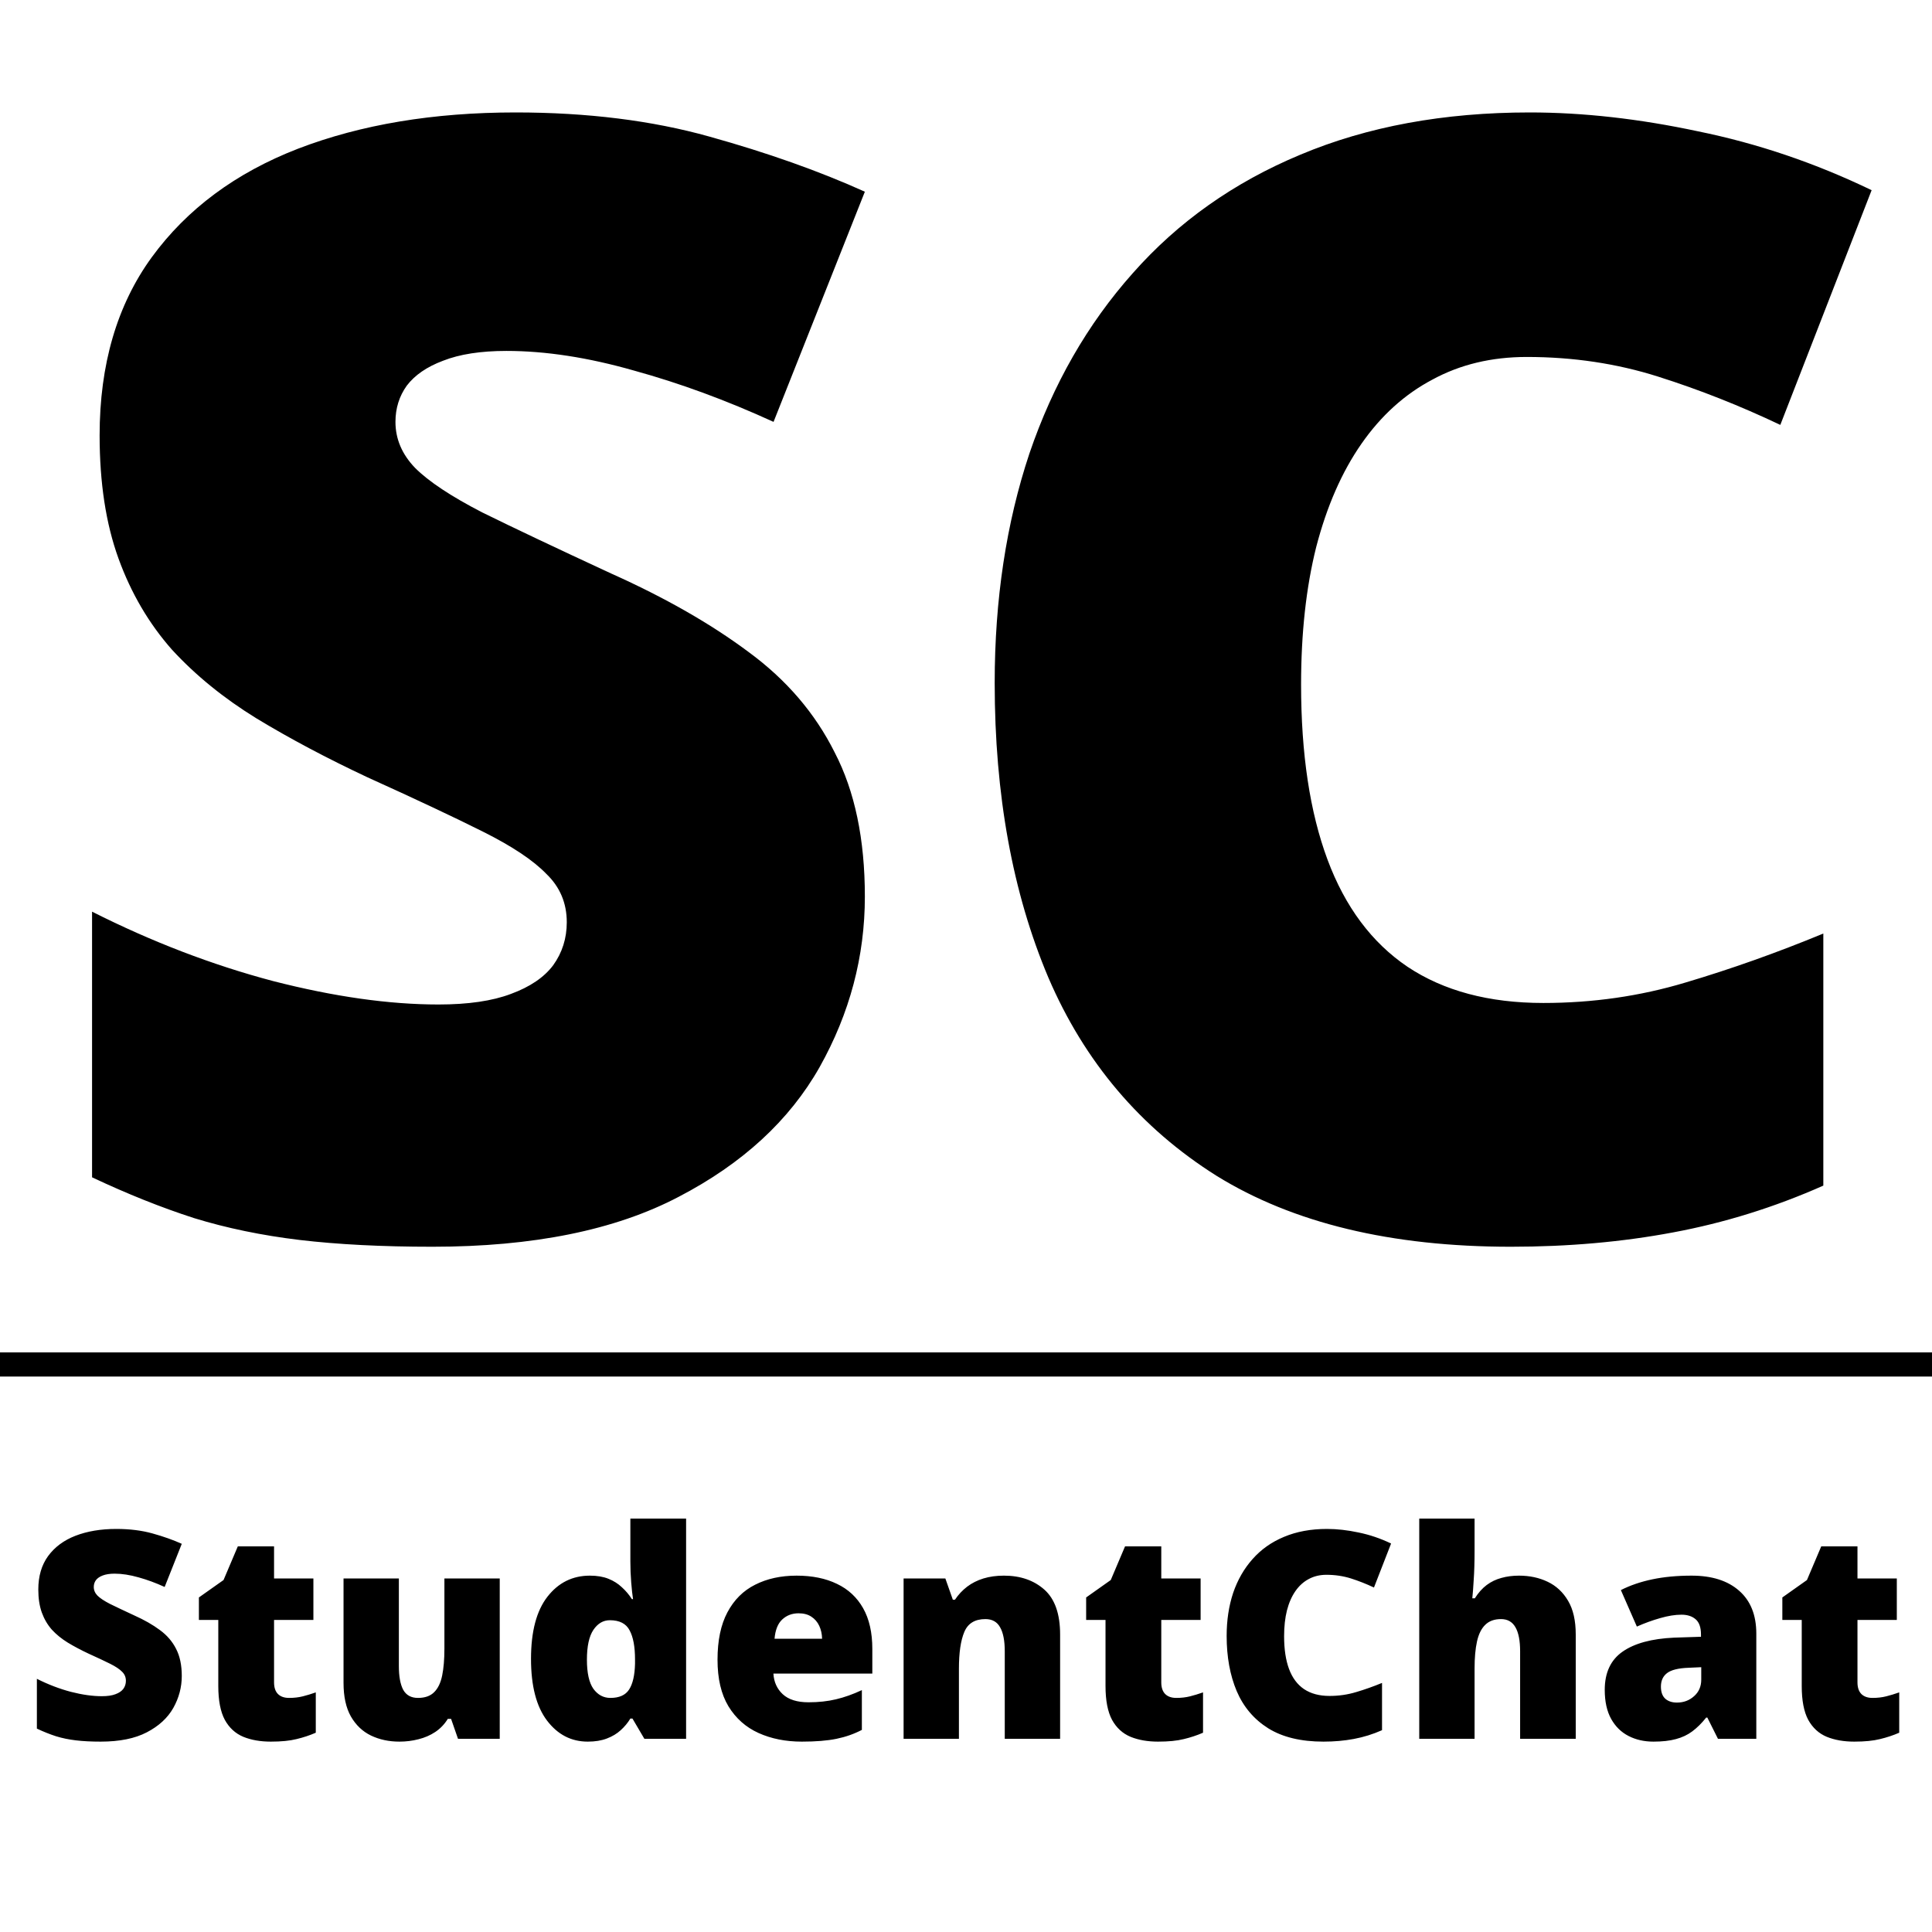
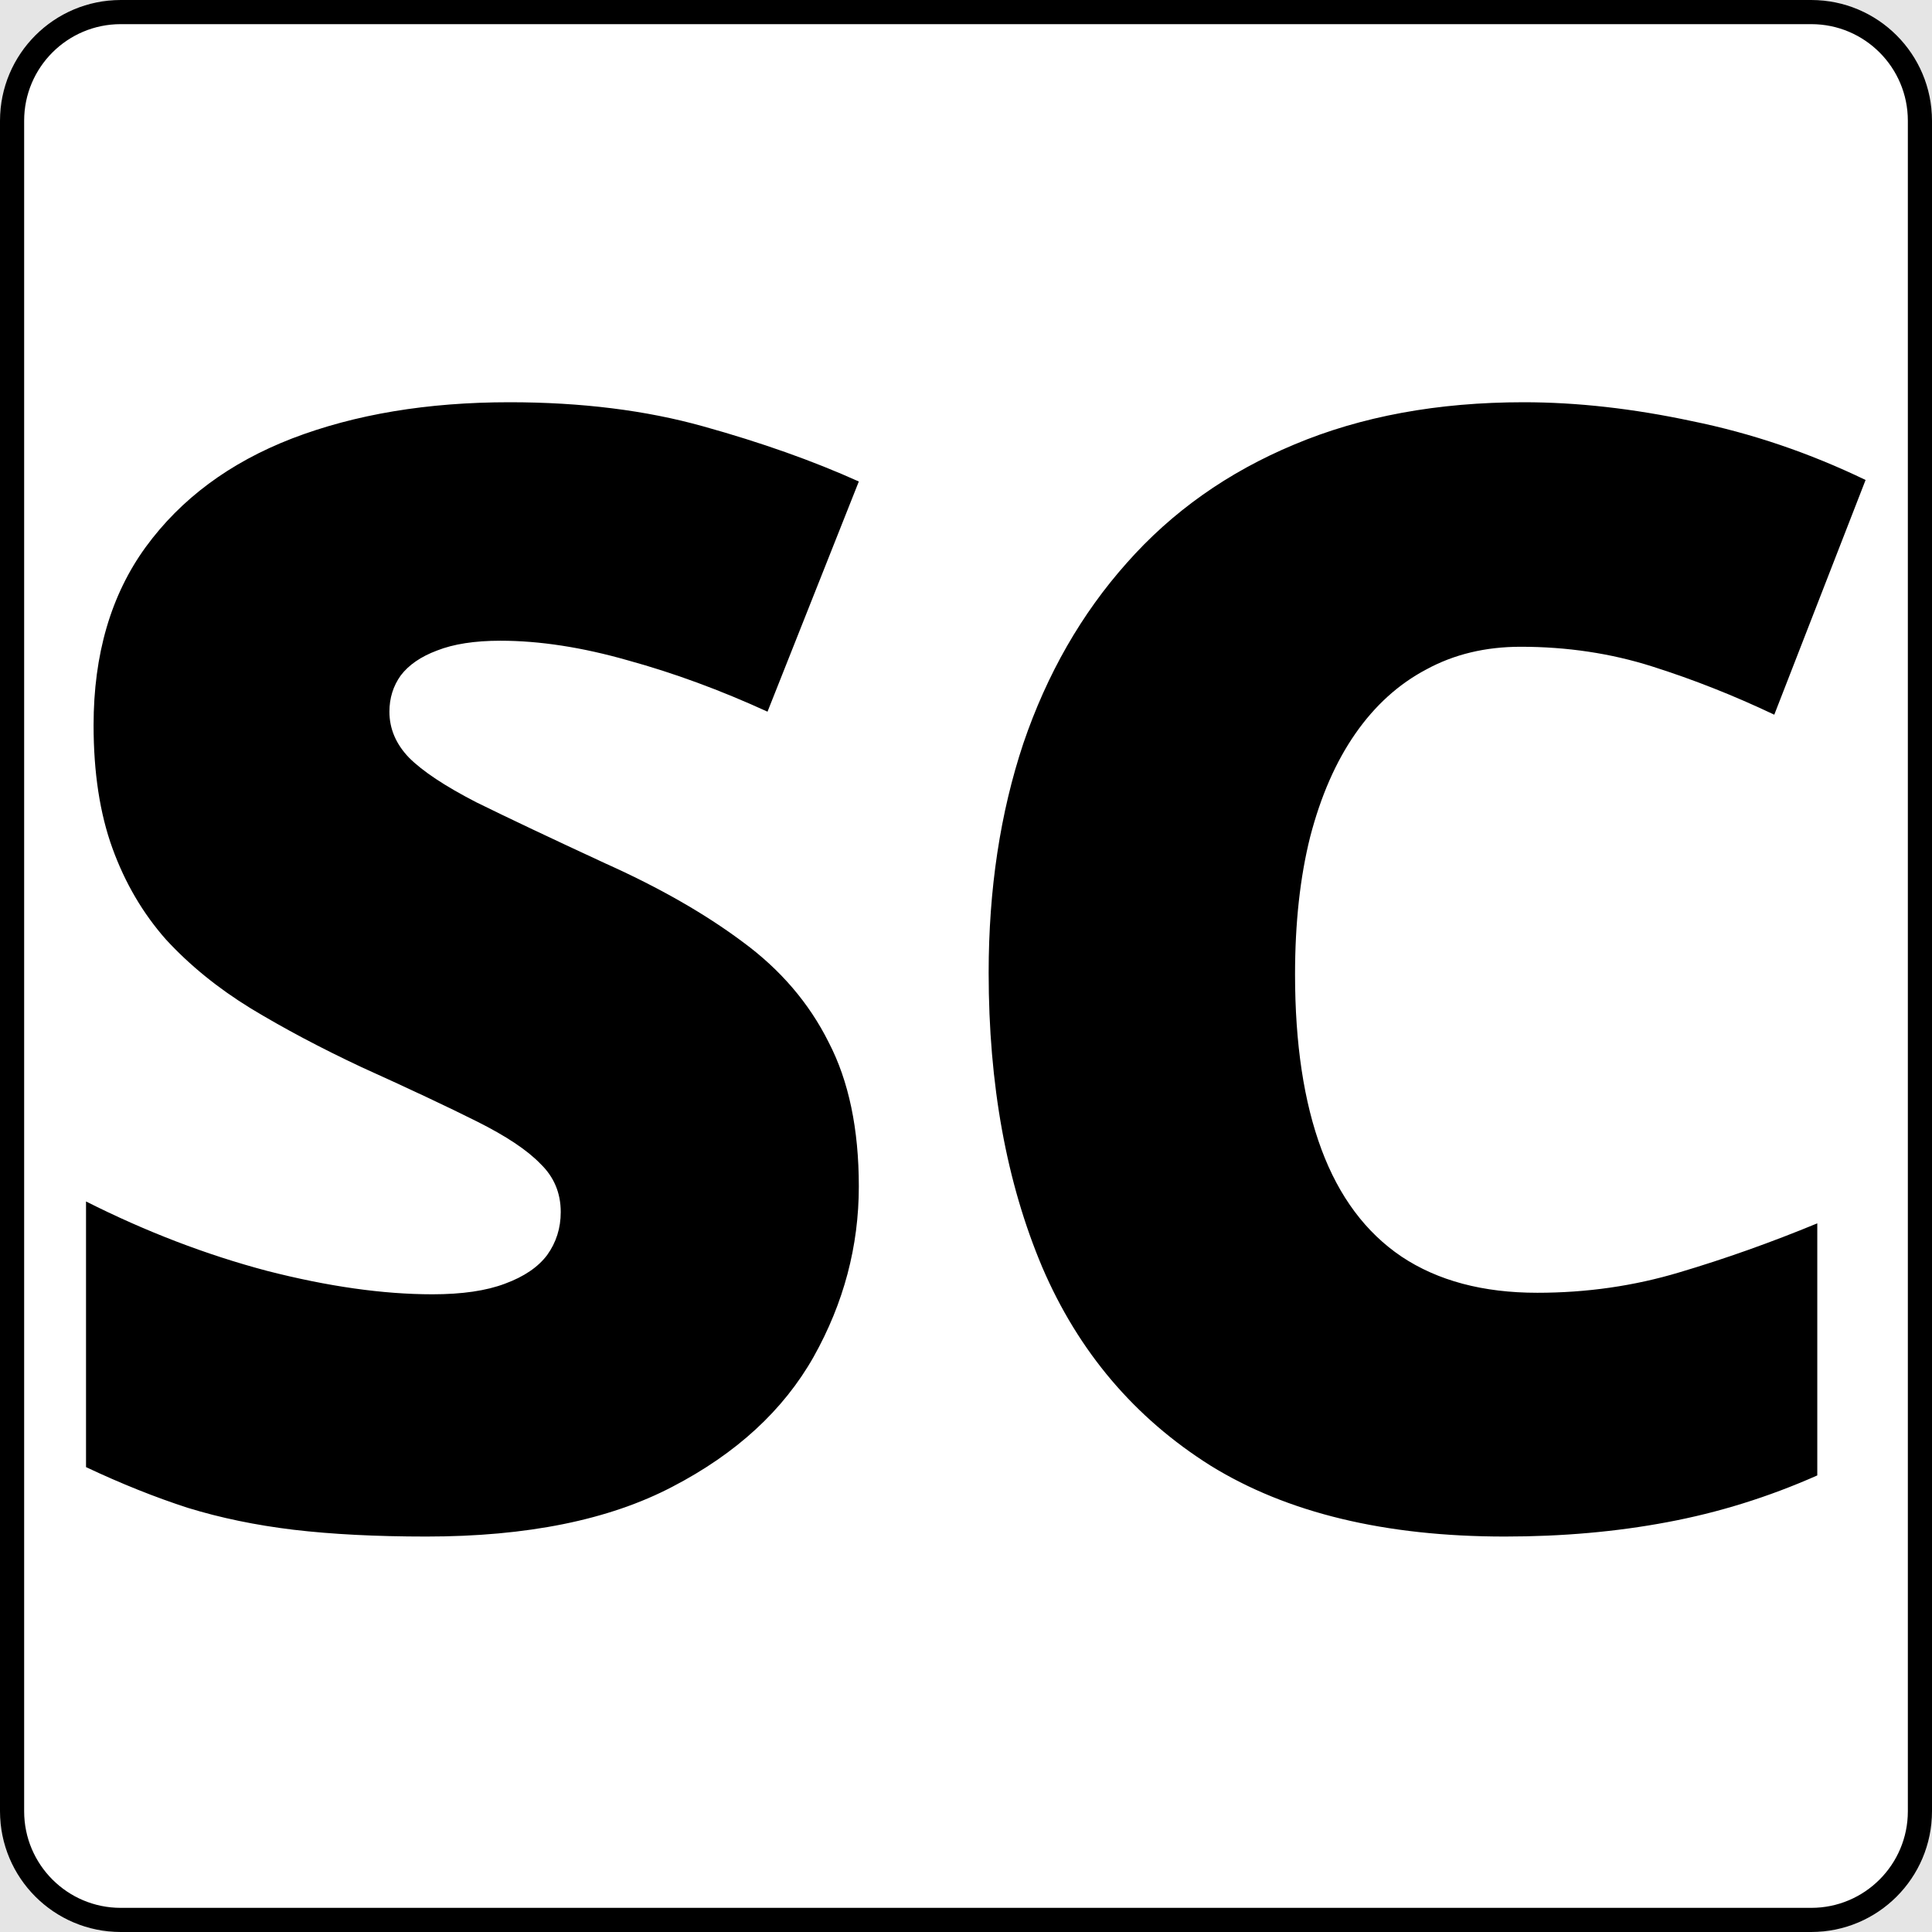
<svg xmlns="http://www.w3.org/2000/svg" width="80" height="80" viewBox="0 0 80 80" fill="none">
-   <g clip-path="url(#clip0_2_3)">
-     <rect width="80" height="80" fill="white" />
-     <path d="M35.812 37.125C35.812 39.604 35.188 41.958 33.938 44.188C32.688 46.396 30.74 48.188 28.094 49.562C25.469 50.938 22.073 51.625 17.906 51.625C15.823 51.625 13.99 51.531 12.406 51.344C10.844 51.156 9.385 50.854 8.031 50.438C6.677 50 5.271 49.438 3.812 48.75V37.75C6.292 39 8.792 39.958 11.312 40.625C13.833 41.271 16.115 41.594 18.156 41.594C19.385 41.594 20.385 41.448 21.156 41.156C21.948 40.865 22.531 40.469 22.906 39.969C23.281 39.448 23.469 38.854 23.469 38.188C23.469 37.396 23.188 36.729 22.625 36.188C22.083 35.625 21.208 35.042 20 34.438C18.792 33.833 17.198 33.083 15.219 32.188C13.531 31.396 12 30.583 10.625 29.75C9.271 28.917 8.104 27.969 7.125 26.906C6.167 25.823 5.427 24.562 4.906 23.125C4.385 21.688 4.125 19.99 4.125 18.031C4.125 15.094 4.844 12.635 6.281 10.656C7.74 8.656 9.76 7.156 12.344 6.156C14.948 5.156 17.948 4.656 21.344 4.656C24.323 4.656 27 4.99 29.375 5.656C31.771 6.323 33.917 7.083 35.812 7.938L32.031 17.469C30.073 16.573 28.146 15.865 26.25 15.344C24.354 14.802 22.594 14.531 20.969 14.531C19.906 14.531 19.031 14.667 18.344 14.938C17.677 15.188 17.177 15.531 16.844 15.969C16.531 16.406 16.375 16.906 16.375 17.469C16.375 18.177 16.646 18.812 17.188 19.375C17.75 19.938 18.677 20.552 19.969 21.219C21.281 21.865 23.062 22.708 25.312 23.75C27.542 24.75 29.438 25.833 31 27C32.562 28.146 33.75 29.531 34.562 31.156C35.396 32.76 35.812 34.75 35.812 37.125ZM63.219 14.781C61.76 14.781 60.458 15.094 59.312 15.719C58.167 16.323 57.188 17.208 56.375 18.375C55.562 19.542 54.938 20.969 54.5 22.656C54.083 24.323 53.875 26.219 53.875 28.344C53.875 31.219 54.24 33.635 54.969 35.594C55.698 37.552 56.802 39.031 58.281 40.031C59.781 41.031 61.656 41.531 63.906 41.531C65.948 41.531 67.906 41.25 69.781 40.688C71.677 40.125 73.583 39.448 75.5 38.656V49.094C73.479 49.99 71.406 50.635 69.281 51.031C67.177 51.427 64.938 51.625 62.562 51.625C57.604 51.625 53.542 50.646 50.375 48.688C47.229 46.708 44.906 43.969 43.406 40.469C41.927 36.969 41.188 32.906 41.188 28.281C41.188 24.823 41.667 21.656 42.625 18.781C43.604 15.906 45.031 13.417 46.906 11.312C48.781 9.188 51.094 7.552 53.844 6.406C56.615 5.24 59.781 4.656 63.344 4.656C65.552 4.656 67.875 4.917 70.312 5.438C72.771 5.938 75.167 6.75 77.5 7.875L73.719 17.594C72.052 16.802 70.365 16.135 68.656 15.594C66.948 15.052 65.135 14.781 63.219 14.781Z" fill="black" />
-     <line y1="56.5" x2="80" y2="56.5" stroke="black" />
-     <path d="M7.527 69.398C7.527 69.863 7.41 70.305 7.176 70.723C6.941 71.137 6.576 71.473 6.08 71.731C5.588 71.988 4.951 72.117 4.17 72.117C3.779 72.117 3.436 72.1 3.139 72.064C2.846 72.029 2.572 71.973 2.318 71.894C2.064 71.812 1.801 71.707 1.527 71.578V69.516C1.992 69.75 2.461 69.93 2.934 70.055C3.406 70.176 3.834 70.236 4.217 70.236C4.447 70.236 4.635 70.209 4.779 70.154C4.928 70.1 5.037 70.025 5.107 69.932C5.178 69.834 5.213 69.723 5.213 69.598C5.213 69.449 5.16 69.324 5.055 69.223C4.953 69.117 4.789 69.008 4.562 68.894C4.336 68.781 4.037 68.641 3.666 68.473C3.35 68.324 3.062 68.172 2.805 68.016C2.551 67.859 2.332 67.682 2.148 67.482C1.969 67.279 1.83 67.043 1.732 66.773C1.635 66.504 1.586 66.186 1.586 65.818C1.586 65.268 1.721 64.807 1.99 64.436C2.264 64.061 2.643 63.779 3.127 63.592C3.615 63.404 4.178 63.31 4.814 63.31C5.373 63.31 5.875 63.373 6.32 63.498C6.77 63.623 7.172 63.766 7.527 63.926L6.818 65.713C6.451 65.545 6.09 65.412 5.734 65.314C5.379 65.213 5.049 65.162 4.744 65.162C4.545 65.162 4.381 65.188 4.252 65.238C4.127 65.285 4.033 65.35 3.971 65.432C3.912 65.514 3.883 65.607 3.883 65.713C3.883 65.846 3.934 65.965 4.035 66.07C4.141 66.176 4.314 66.291 4.557 66.416C4.803 66.537 5.137 66.695 5.559 66.891C5.977 67.078 6.332 67.281 6.625 67.5C6.918 67.715 7.141 67.975 7.293 68.279C7.449 68.58 7.527 68.953 7.527 69.398ZM11.969 70.307C12.176 70.307 12.365 70.285 12.537 70.242C12.709 70.199 12.889 70.144 13.076 70.078V71.748C12.826 71.857 12.56 71.945 12.279 72.012C12.002 72.082 11.646 72.117 11.213 72.117C10.783 72.117 10.404 72.051 10.076 71.918C9.748 71.781 9.492 71.547 9.309 71.215C9.129 70.879 9.039 70.412 9.039 69.814V67.078H8.236V66.147L9.256 65.426L9.848 64.031H11.348V65.361H12.977V67.078H11.348V69.662C11.348 69.877 11.402 70.039 11.512 70.148C11.621 70.254 11.773 70.307 11.969 70.307ZM20.693 65.361V72H18.965L18.678 71.174H18.543C18.406 71.397 18.232 71.578 18.021 71.719C17.814 71.856 17.584 71.955 17.33 72.018C17.076 72.084 16.812 72.117 16.539 72.117C16.105 72.117 15.713 72.033 15.361 71.865C15.014 71.697 14.736 71.434 14.529 71.074C14.326 70.715 14.225 70.252 14.225 69.686V65.361H16.516V68.988C16.516 69.418 16.576 69.746 16.697 69.973C16.822 70.195 17.025 70.307 17.307 70.307C17.596 70.307 17.818 70.228 17.975 70.072C18.135 69.916 18.246 69.686 18.309 69.381C18.371 69.076 18.402 68.705 18.402 68.268V65.361H20.693ZM24.338 72.117C23.654 72.117 23.092 71.826 22.65 71.244C22.209 70.662 21.988 69.811 21.988 68.689C21.988 67.557 22.215 66.699 22.668 66.117C23.121 65.535 23.707 65.244 24.426 65.244C24.723 65.244 24.979 65.287 25.193 65.373C25.408 65.459 25.594 65.576 25.75 65.725C25.91 65.869 26.049 66.033 26.166 66.217H26.213C26.186 66.049 26.16 65.818 26.137 65.525C26.113 65.228 26.102 64.939 26.102 64.658V62.883H28.41V72H26.682L26.189 71.162H26.102C25.996 71.338 25.863 71.498 25.703 71.643C25.547 71.787 25.355 71.902 25.129 71.988C24.906 72.074 24.643 72.117 24.338 72.117ZM25.275 70.307C25.643 70.307 25.9 70.191 26.049 69.961C26.201 69.727 26.283 69.371 26.295 68.894V68.713C26.295 68.189 26.221 67.789 26.072 67.512C25.928 67.231 25.654 67.09 25.252 67.09C24.979 67.09 24.752 67.223 24.572 67.488C24.393 67.754 24.303 68.166 24.303 68.725C24.303 69.275 24.393 69.678 24.572 69.932C24.756 70.182 24.99 70.307 25.275 70.307ZM32.986 65.244C33.631 65.244 34.188 65.357 34.656 65.584C35.125 65.807 35.486 66.143 35.74 66.592C35.994 67.041 36.121 67.603 36.121 68.279V69.299H32.025C32.045 69.647 32.174 69.932 32.412 70.154C32.654 70.377 33.01 70.488 33.478 70.488C33.893 70.488 34.272 70.447 34.615 70.365C34.963 70.283 35.32 70.156 35.688 69.984V71.631C35.367 71.799 35.018 71.922 34.639 72C34.26 72.078 33.781 72.117 33.203 72.117C32.535 72.117 31.938 71.998 31.41 71.76C30.883 71.522 30.467 71.152 30.162 70.652C29.861 70.152 29.711 69.51 29.711 68.725C29.711 67.928 29.848 67.273 30.121 66.762C30.395 66.246 30.777 65.865 31.27 65.619C31.762 65.369 32.334 65.244 32.986 65.244ZM33.068 66.803C32.799 66.803 32.572 66.889 32.389 67.061C32.209 67.228 32.103 67.494 32.072 67.857H34.041C34.037 67.662 33.998 67.484 33.924 67.324C33.85 67.164 33.74 67.037 33.596 66.943C33.455 66.85 33.279 66.803 33.068 66.803ZM41.57 65.244C42.254 65.244 42.812 65.438 43.246 65.824C43.68 66.211 43.897 66.83 43.897 67.682V72H41.605V68.379C41.605 67.938 41.541 67.606 41.412 67.383C41.287 67.156 41.084 67.043 40.803 67.043C40.369 67.043 40.078 67.221 39.93 67.576C39.781 67.928 39.707 68.434 39.707 69.094V72H37.416V65.361H39.145L39.455 66.24H39.543C39.684 66.029 39.852 65.85 40.047 65.701C40.242 65.553 40.467 65.439 40.721 65.361C40.975 65.283 41.258 65.244 41.57 65.244ZM48.707 70.307C48.914 70.307 49.103 70.285 49.275 70.242C49.447 70.199 49.627 70.144 49.815 70.078V71.748C49.565 71.857 49.299 71.945 49.018 72.012C48.74 72.082 48.385 72.117 47.951 72.117C47.522 72.117 47.143 72.051 46.815 71.918C46.486 71.781 46.23 71.547 46.047 71.215C45.867 70.879 45.777 70.412 45.777 69.814V67.078H44.975V66.147L45.994 65.426L46.586 64.031H48.086V65.361H49.715V67.078H48.086V69.662C48.086 69.877 48.141 70.039 48.25 70.148C48.359 70.254 48.512 70.307 48.707 70.307ZM54.924 65.209C54.65 65.209 54.406 65.268 54.191 65.385C53.977 65.498 53.793 65.664 53.641 65.883C53.488 66.102 53.371 66.369 53.289 66.686C53.211 66.998 53.172 67.353 53.172 67.752C53.172 68.291 53.24 68.744 53.377 69.111C53.514 69.478 53.721 69.756 53.998 69.943C54.279 70.131 54.631 70.225 55.053 70.225C55.435 70.225 55.803 70.172 56.154 70.066C56.51 69.961 56.867 69.834 57.227 69.686V71.643C56.848 71.811 56.459 71.932 56.06 72.006C55.666 72.08 55.246 72.117 54.801 72.117C53.871 72.117 53.109 71.934 52.516 71.566C51.926 71.195 51.49 70.682 51.209 70.025C50.932 69.369 50.793 68.607 50.793 67.74C50.793 67.092 50.883 66.498 51.062 65.959C51.246 65.42 51.514 64.953 51.865 64.559C52.217 64.16 52.65 63.853 53.166 63.639C53.685 63.42 54.279 63.31 54.947 63.31C55.361 63.31 55.797 63.359 56.254 63.457C56.715 63.551 57.164 63.703 57.602 63.914L56.893 65.736C56.58 65.588 56.264 65.463 55.943 65.361C55.623 65.26 55.283 65.209 54.924 65.209ZM61.059 62.883V64.178C61.059 64.67 61.047 65.084 61.023 65.42C61.004 65.752 60.984 66.006 60.965 66.182H61.07C61.215 65.951 61.379 65.768 61.562 65.631C61.746 65.494 61.949 65.397 62.172 65.338C62.395 65.275 62.637 65.244 62.898 65.244C63.336 65.244 63.73 65.328 64.082 65.496C64.438 65.664 64.721 65.928 64.932 66.287C65.143 66.643 65.248 67.107 65.248 67.682V72H62.945V68.379C62.945 67.938 62.881 67.606 62.752 67.383C62.623 67.156 62.424 67.043 62.154 67.043C61.877 67.043 61.658 67.123 61.498 67.283C61.338 67.439 61.225 67.67 61.158 67.975C61.092 68.275 61.059 68.644 61.059 69.082V72H58.768V62.883H61.059ZM70.047 65.244C70.887 65.244 71.543 65.453 72.016 65.871C72.488 66.285 72.725 66.877 72.725 67.647V72H71.137L70.697 71.121H70.65C70.463 71.356 70.269 71.547 70.07 71.695C69.875 71.84 69.65 71.945 69.397 72.012C69.143 72.082 68.832 72.117 68.465 72.117C68.082 72.117 67.738 72.039 67.434 71.883C67.129 71.727 66.889 71.49 66.713 71.174C66.537 70.857 66.449 70.457 66.449 69.973C66.449 69.262 66.695 68.734 67.188 68.391C67.68 68.047 68.393 67.853 69.326 67.811L70.434 67.775V67.682C70.434 67.385 70.359 67.174 70.211 67.049C70.066 66.924 69.871 66.861 69.625 66.861C69.363 66.861 69.07 66.908 68.746 67.002C68.426 67.092 68.103 67.209 67.779 67.353L67.117 65.842C67.5 65.647 67.934 65.498 68.418 65.397C68.902 65.295 69.445 65.244 70.047 65.244ZM70.445 69.035L69.918 69.059C69.496 69.074 69.199 69.148 69.027 69.281C68.859 69.41 68.775 69.596 68.775 69.838C68.775 70.064 68.836 70.232 68.957 70.342C69.078 70.447 69.238 70.5 69.438 70.5C69.715 70.5 69.951 70.412 70.147 70.236C70.346 70.061 70.445 69.832 70.445 69.551V69.035ZM77.535 70.307C77.742 70.307 77.932 70.285 78.103 70.242C78.275 70.199 78.455 70.144 78.643 70.078V71.748C78.393 71.857 78.127 71.945 77.846 72.012C77.568 72.082 77.213 72.117 76.779 72.117C76.35 72.117 75.971 72.051 75.643 71.918C75.314 71.781 75.059 71.547 74.875 71.215C74.695 70.879 74.606 70.412 74.606 69.814V67.078H73.803V66.147L74.822 65.426L75.414 64.031H76.914V65.361H78.543V67.078H76.914V69.662C76.914 69.877 76.969 70.039 77.078 70.148C77.188 70.254 77.34 70.307 77.535 70.307Z" fill="black" />
+   <rect width="80" height="80" fill="#E5E5E5" />
+   <g clip-path="url(#clip0_0_1)">
+     <rect width="80" height="80" rx="5" fill="white" />
+     <path d="M35.562 49.125C35.562 51.604 34.938 53.958 33.688 56.188C32.438 58.396 30.49 60.188 27.844 61.562C25.219 62.938 21.823 63.625 17.656 63.625C15.573 63.625 13.74 63.531 12.156 63.344C10.594 63.156 9.135 62.854 7.781 62.438C6.427 62 5.021 61.438 3.562 60.75V49.75C6.042 51 8.542 51.958 11.062 52.625C13.583 53.271 15.865 53.594 17.906 53.594C19.135 53.594 20.135 53.448 20.906 53.156C21.698 52.865 22.281 52.469 22.656 51.969C23.031 51.448 23.219 50.854 23.219 50.188C23.219 49.396 22.938 48.729 22.375 48.188C21.833 47.625 20.958 47.042 19.75 46.438C18.542 45.833 16.948 45.083 14.969 44.188C13.281 43.396 11.75 42.583 10.375 41.75C9.021 40.917 7.854 39.969 6.875 38.906C5.917 37.823 5.177 36.562 4.656 35.125C4.135 33.688 3.875 31.99 3.875 30.031C3.875 27.094 4.594 24.635 6.031 22.656C7.49 20.656 9.51 19.156 12.094 18.156C14.698 17.156 17.698 16.656 21.094 16.656C24.073 16.656 26.75 16.99 29.125 17.656C31.521 18.323 33.667 19.083 35.562 19.938L31.781 29.469C29.823 28.573 27.896 27.865 26 27.344C24.104 26.802 22.344 26.531 20.719 26.531C19.656 26.531 18.781 26.667 18.094 26.938C17.427 27.188 16.927 27.531 16.594 27.969C16.281 28.406 16.125 28.906 16.125 29.469C16.125 30.177 16.396 30.812 16.938 31.375C17.5 31.938 18.427 32.552 19.719 33.219C21.031 33.865 22.812 34.708 25.062 35.75C27.292 36.75 29.188 37.833 30.75 39C32.312 40.146 33.5 41.531 34.312 43.156C35.146 44.76 35.562 46.75 35.562 49.125ZM62.969 26.781C61.51 26.781 60.208 27.094 59.062 27.719C57.917 28.323 56.938 29.208 56.125 30.375C55.312 31.542 54.688 32.969 54.25 34.656C53.833 36.323 53.625 38.219 53.625 40.344C53.625 43.219 53.99 45.635 54.719 47.594C55.448 49.552 56.552 51.031 58.031 52.031C59.531 53.031 61.406 53.531 63.656 53.531C65.698 53.531 67.656 53.25 69.531 52.688C71.427 52.125 73.333 51.448 75.25 50.656V61.094C73.229 61.99 71.156 62.635 69.031 63.031C66.927 63.427 64.688 63.625 62.312 63.625C57.354 63.625 53.292 62.646 50.125 60.688C46.979 58.708 44.656 55.969 43.156 52.469C41.677 48.969 40.938 44.906 40.938 40.281C40.938 36.823 41.417 33.656 42.375 30.781C43.354 27.906 44.781 25.417 46.656 23.312C48.531 21.188 50.844 19.552 53.594 18.406C56.365 17.24 59.531 16.656 63.094 16.656C65.302 16.656 67.625 16.917 70.062 17.438C72.521 17.938 74.917 18.75 77.25 19.875L73.469 29.594C71.802 28.802 70.115 28.135 68.406 27.594C66.698 27.052 64.885 26.781 62.969 26.781Z" fill="black" />
  </g>
+   <rect x="0.5" y="0.5" width="79" height="79" rx="4.5" stroke="black" />
  <defs>
-     <clipPath id="clip0_2_3">
-       <rect width="80" height="80" fill="white" />
+     <clipPath id="clip0_0_1">
+       <rect width="80" height="80" rx="5" fill="white" />
    </clipPath>
  </defs>
</svg>
